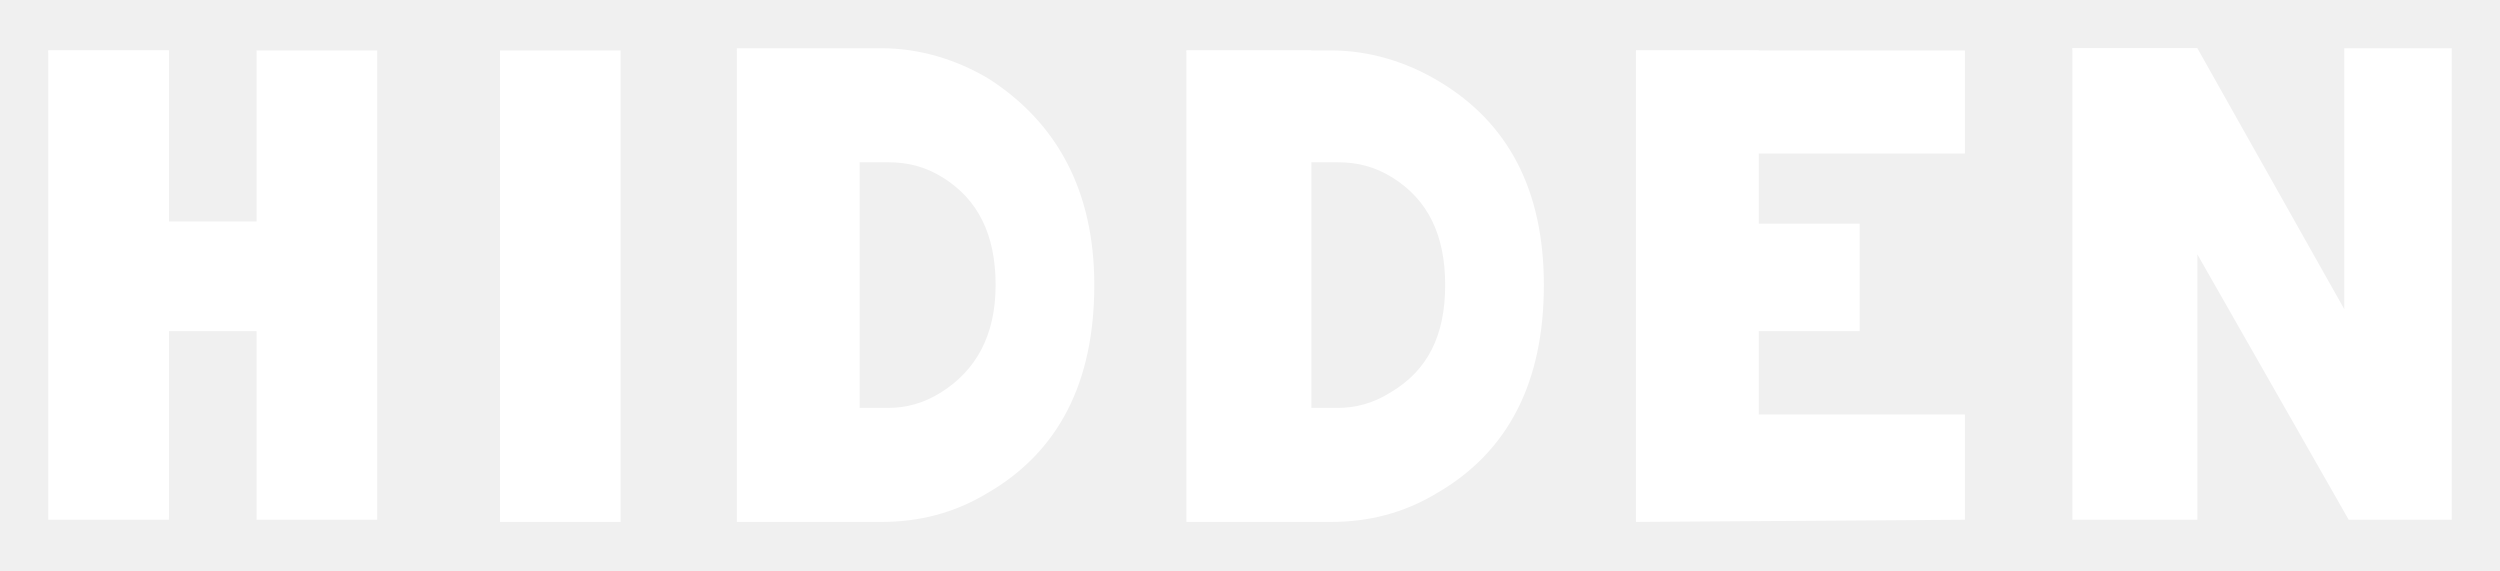
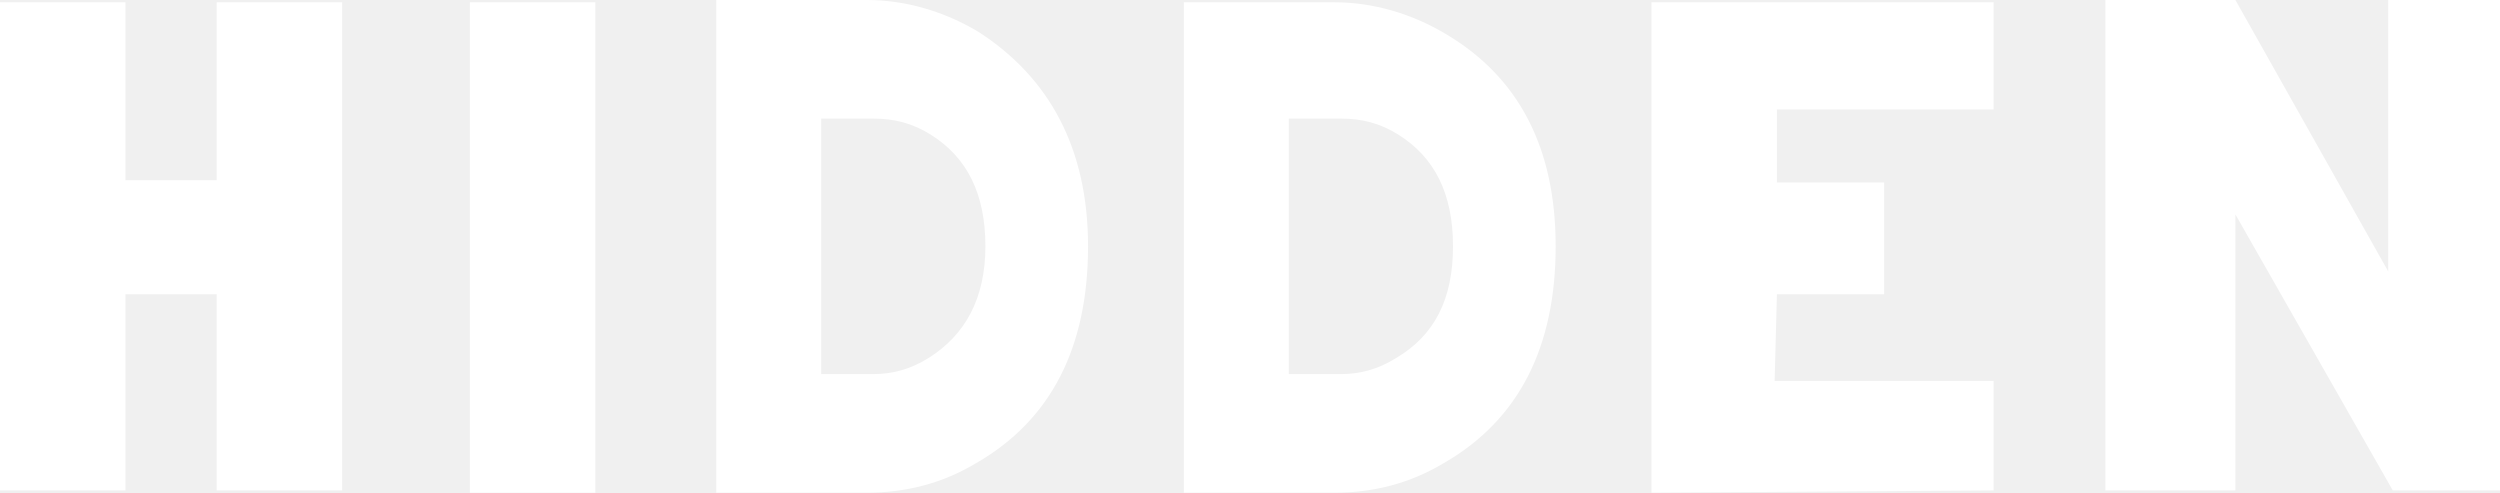
- <svg xmlns="http://www.w3.org/2000/svg" version="1.1" id="Layer_1" x="0px" y="0px" viewBox="0 0 114 26" style="enable-background:new 0 0 114 26;" xml:space="preserve">
-   <style type="text/css">
- 	.st0{fill:#FFFFFF;}
- </style>
-   <g>
-     <polygon class="st0" points="11.7,23.7 11.7,15.1 7.7,15.1 7.7,23.7 2.2,23.7 2.2,2.3 7.7,2.3 7.7,10.1 11.7,10.1 11.7,2.3    17.2,2.3 17.2,23.7  " />
-     <polygon class="st0" points="7.7,23.7 7.7,2.3 2.2,2.3  " />
-     <polyline class="st0" points="28.3,23.8 28.3,2.3 22.8,2.3 22.8,23.8 28.4,23.8  " />
-     <path class="st0" d="M45.4,13c0-2.3-0.8-3.9-2.4-4.9c-0.8-0.5-1.6-0.7-2.5-0.7h-2.3v11.2h2.3c0.8,0,1.6-0.2,2.4-0.7   C44.5,16.9,45.4,15.3,45.4,13 M49.9,13c0,4.4-1.6,7.6-4.9,9.5c-1.5,0.9-3.1,1.3-4.8,1.3h-6.6V2.2h6.6c1.7,0,3.4,0.5,4.9,1.4   C48.2,5.6,49.9,8.7,49.9,13" />
-     <polygon class="st0" points="39.2,23.7 39.2,2.3 33.6,2.3  " />
-     <line class="st0" x1="54.1" y1="23.7" x2="54.1" y2="2.2" />
-     <polygon class="st0" points="59.8,23.7 59.8,2.3 54.1,2.3  " />
-     <polygon class="st0" points="89.6,23.7 74.6,23.8 74.6,2.3 89.6,2.3 89.6,7 80.1,7 80.1,10.2 84.8,10.2 84.8,15.1 80.1,15.1    80,18.9 89.6,18.9  " />
-     <polygon class="st0" points="80.2,23.8 80.2,2.3 74.6,2.3  " />
-     <polygon class="st0" points="111.8,23.7 107.1,23.7 100.2,11.6 100.2,23.7 94.5,23.7 94.5,2.2 100.2,2.2 106.9,14.1 106.9,2.2    111.8,2.2  " />
-     <polygon class="st0" points="100.1,23.7 100.2,2.2 94.5,2.2  " />
-     <path class="st0" d="M65.9,13c0-2.3-0.8-3.9-2.4-4.9c-0.8-0.5-1.6-0.7-2.5-0.7h-2.3v11.2H61c0.8,0,1.6-0.2,2.4-0.7   C65.1,16.9,65.9,15.3,65.9,13 M70.4,13c0,4.4-1.6,7.6-4.9,9.5c-1.5,0.9-3.1,1.3-4.8,1.3h-6.6V2.3h6.6c1.7,0,3.4,0.5,4.9,1.4   C68.8,5.6,70.4,8.7,70.4,13" />
+ <svg xmlns="http://www.w3.org/2000/svg" version="1.1" id="Layer_1" x="0px" y="0px" width="1038.316px" height="204.631px" viewBox="0 0 1038.316 204.631" enable-background="new 0 0 1038.316 204.631" xml:space="preserve">
+   <g id="hi">
+     <polygon fill="#FFFFFF" points="90,203.684 90,122.21 52.105,122.21 52.105,203.684 0,203.684 0,0.947 52.105,0.947 52.105,74.842   90,74.842 90,0.947 142.105,0.947 142.105,203.684  " />
+     <polyline fill="#FFFFFF" points="247.263,204.631 247.263,0.947 195.158,0.947 195.158,204.631 248.21,204.631  " />
+   </g>
+   <g id="dden">
+     <path fill="#FFFFFF" d="M409.263,102.315c0-21.789-7.579-36.947-22.737-46.421c-7.579-4.737-15.157-6.632-23.684-6.632h-21.79   v106.105h21.79c7.579,0,15.157-1.895,22.736-6.632C400.737,139.263,409.263,124.104,409.263,102.315 M451.894,102.315   c0,41.685-15.157,72-46.421,90c-14.21,8.526-29.368,12.315-45.474,12.315h-62.526V0H360c16.105,0,32.211,4.736,46.422,13.263   C435.79,32.21,451.894,61.578,451.894,102.315" />
+     <line fill="none" x1="491.684" y1="203.684" x2="491.684" y2="0" />
+     <polygon fill="#FFFFFF" points="828,203.684 685.895,204.631 685.895,0.947 828,0.947 828,45.474 738,45.474 738,75.789   782.525,75.789 782.525,122.21 738,122.21 737.053,158.21 828,158.21  " />
+     <polygon fill="#FFFFFF" points="1038.316,203.684 993.789,203.684 928.422,89.053 928.422,203.684 874.422,203.684 874.422,0   928.422,0 991.895,112.736 991.895,0 1038.316,0  " />
+     <path fill="#FFFFFF" d="M603.473,102.315c0-21.789-7.578-36.947-22.736-46.421c-7.578-4.737-15.158-6.632-23.684-6.632h-21.79   v106.105h21.79c7.578,0,15.158-1.895,22.736-6.632C595.895,139.263,603.473,124.104,603.473,102.315 M646.105,102.315   c0,41.685-15.158,72-46.422,90c-14.211,8.526-29.367,12.315-45.473,12.315h-62.527V0.947h62.527   c16.105,0,32.209,4.736,46.42,13.263C630.947,32.21,646.105,61.578,646.105,102.315" />
  </g>
</svg>
